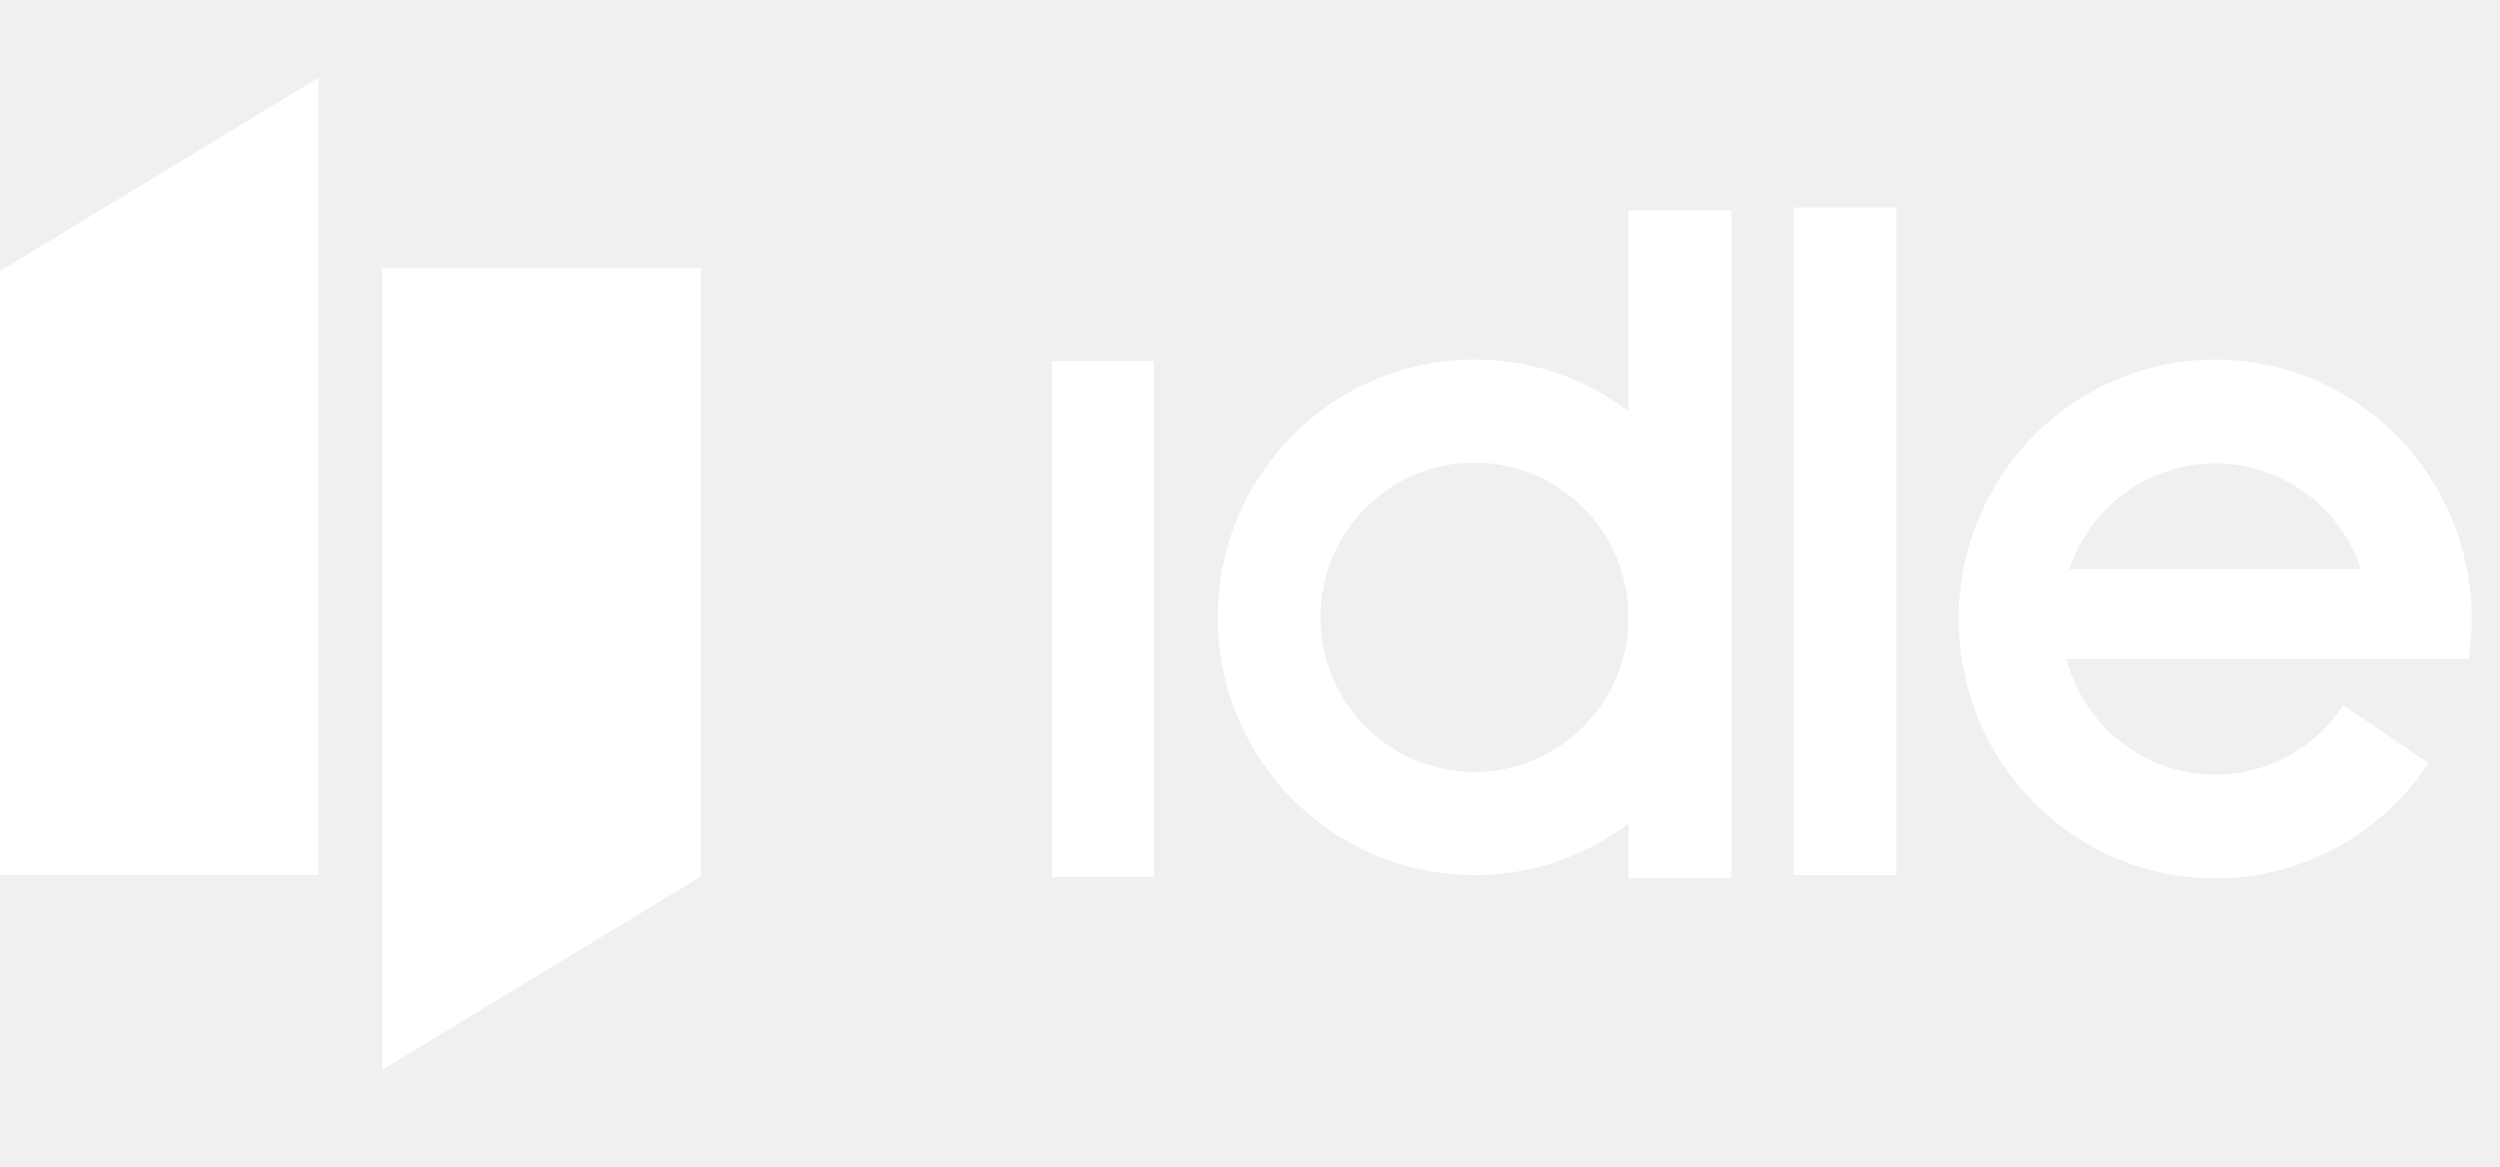
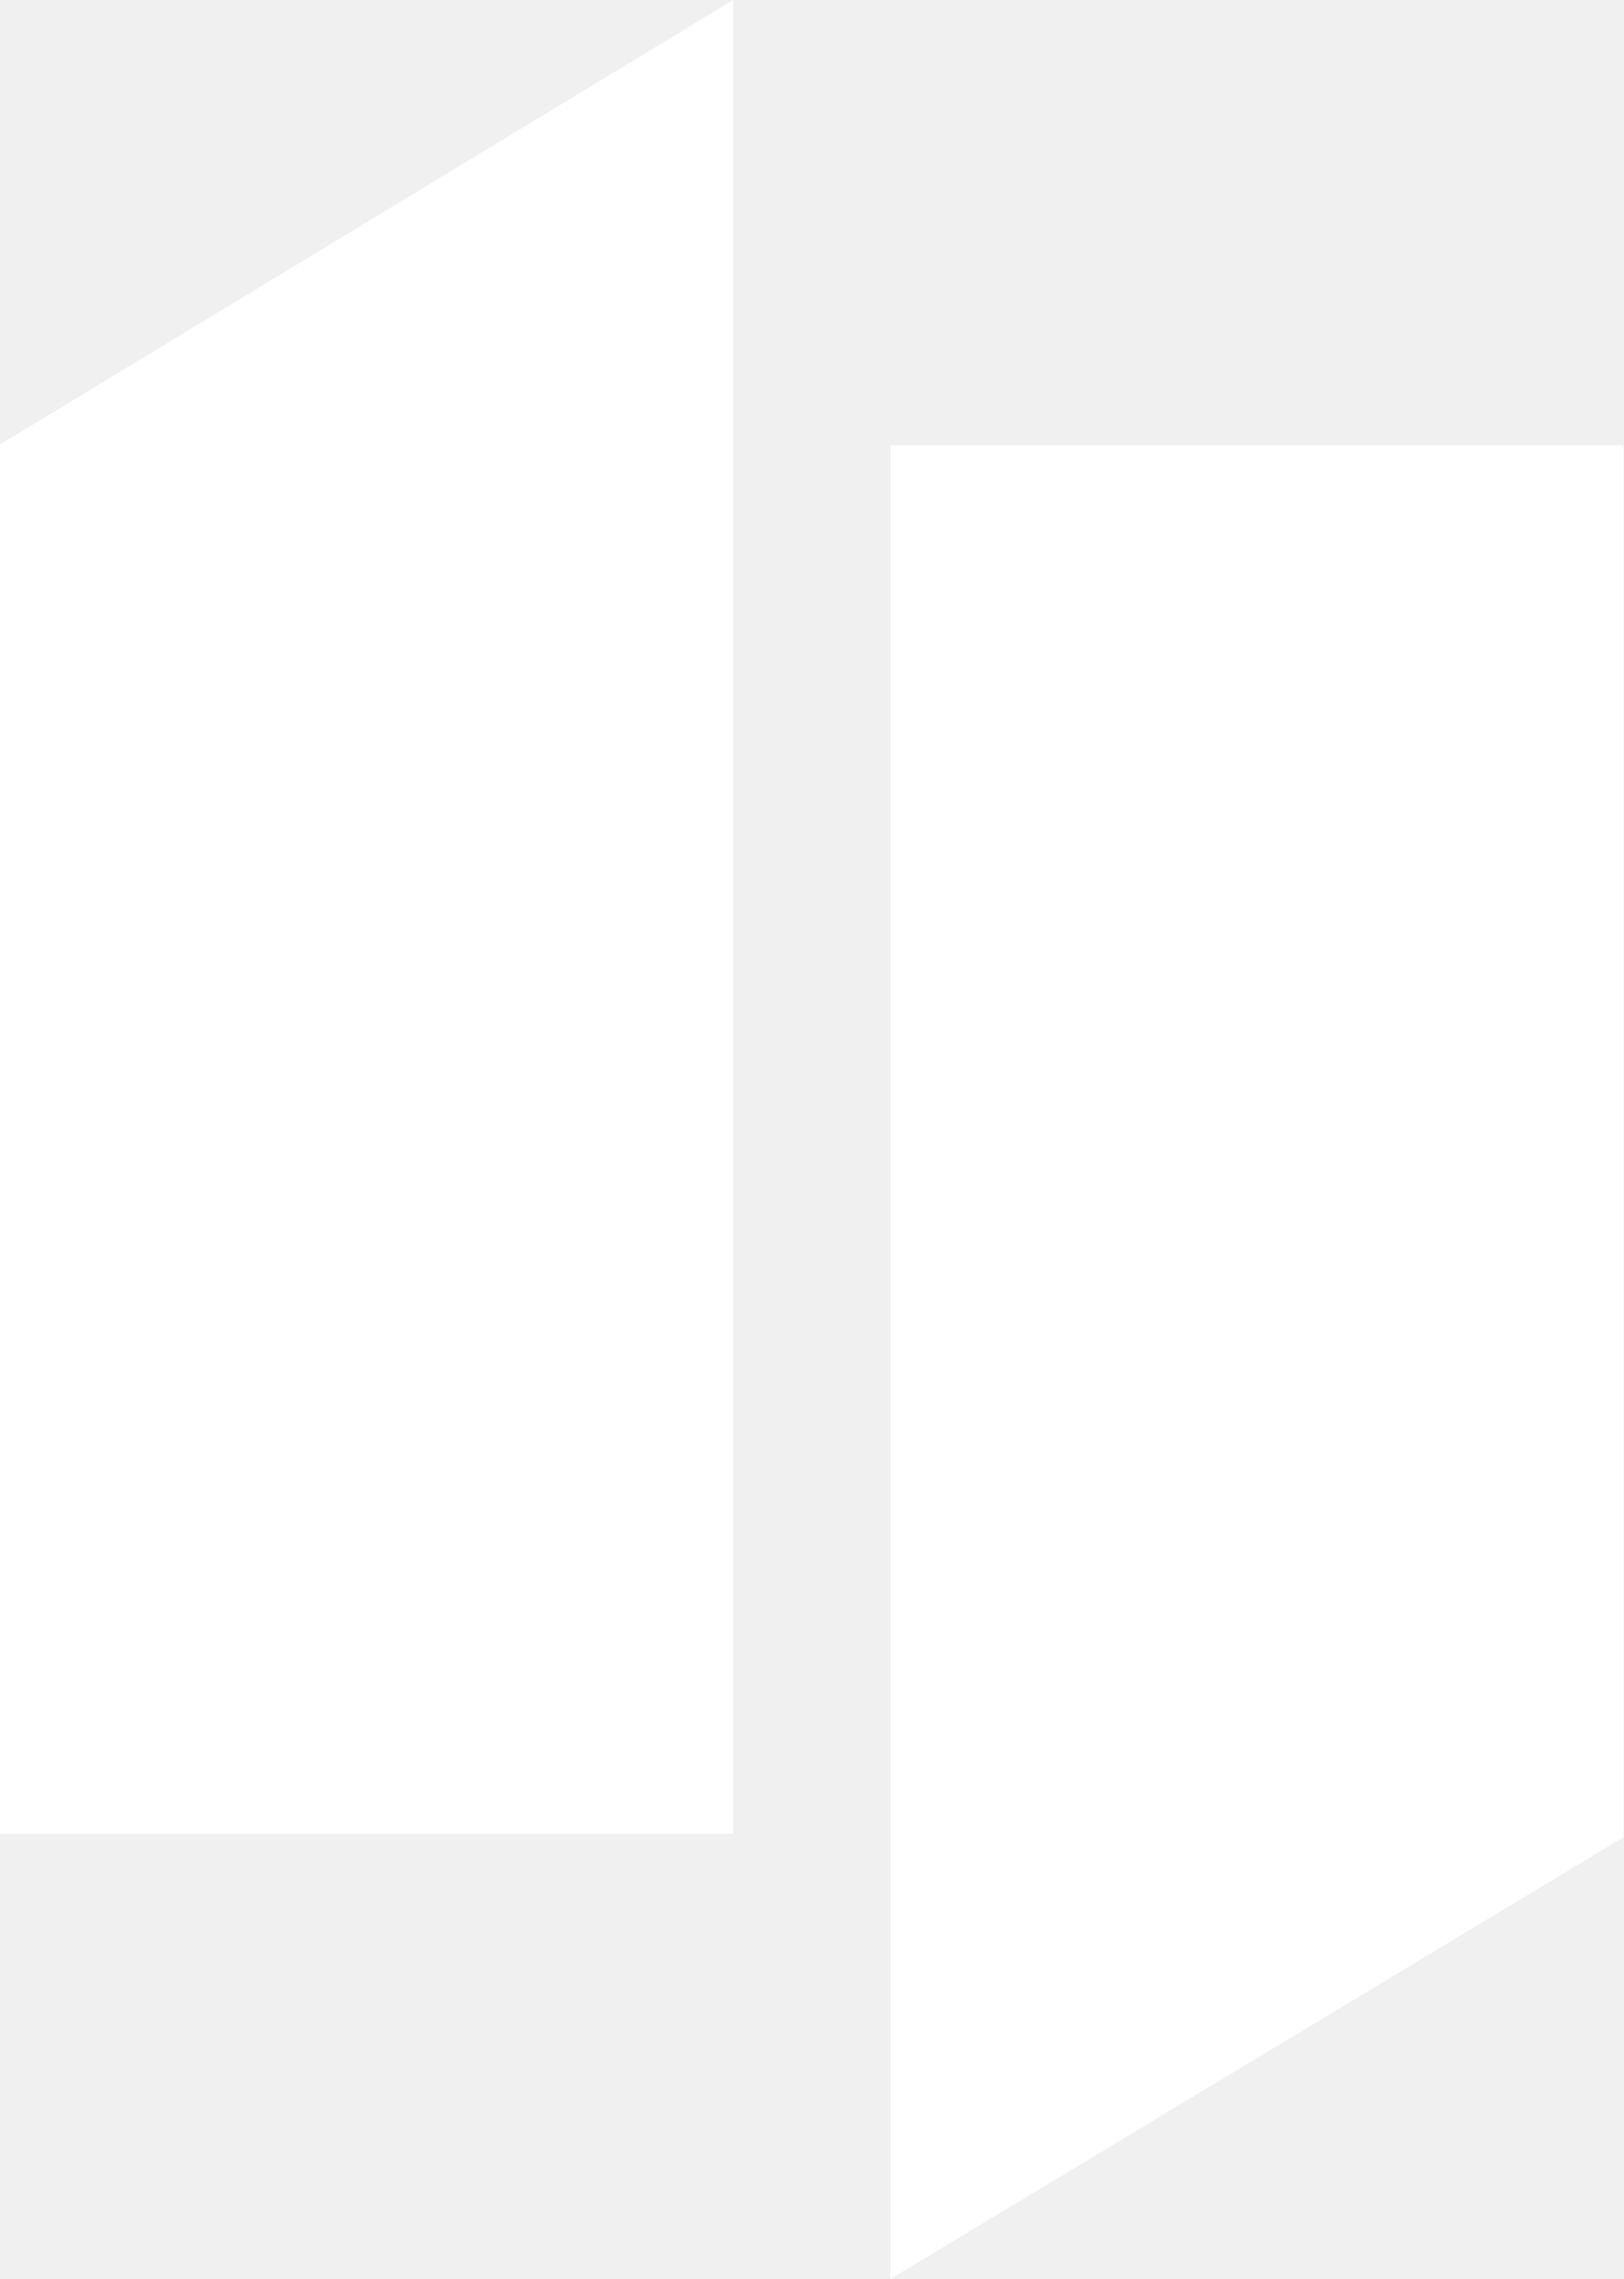
- <svg xmlns="http://www.w3.org/2000/svg" width="75" height="35" viewBox="0 0 75 35" fill="none">
-   <path fill-rule="evenodd" clip-rule="evenodd" d="M9.556 2.333V26.248H0V8.131L9.556 2.333Z" fill="white" />
-   <path fill-rule="evenodd" clip-rule="evenodd" d="M11.467 32.093V8.034H21.024V8.309V26.296L11.467 32.093Z" fill="white" />
-   <path d="M31.561 10.839H34.619V26.298H31.561V10.839Z" fill="white" />
-   <path d="M31.561 10.839H34.619V26.298H31.561V10.839Z" fill="white" />
-   <path d="M51.937 18.52C51.937 22.79 48.488 26.252 44.234 26.252C39.98 26.252 36.532 22.79 36.532 18.52C36.532 14.249 39.98 10.787 44.234 10.787C48.488 10.787 51.937 14.249 51.937 18.52ZM39.613 18.52C39.613 21.082 41.682 23.159 44.234 23.159C46.787 23.159 48.856 21.082 48.856 18.52C48.856 15.957 46.787 13.88 44.234 13.88C41.682 13.88 39.613 15.957 39.613 18.52Z" fill="white" />
-   <path d="M48.856 6.31H51.937V26.337H48.856V6.31Z" fill="white" />
-   <path d="M53.807 6.227H56.889V26.254H53.807V6.227Z" fill="white" />
-   <path d="M74.06 19.771C74.353 17.876 73.943 15.938 72.909 14.329C71.875 12.721 70.29 11.555 68.458 11.056C66.626 10.557 64.676 10.76 62.983 11.625C61.29 12.491 59.973 13.958 59.284 15.746C58.595 17.533 58.584 19.515 59.252 21.31C59.92 23.106 61.22 24.588 62.903 25.474C64.587 26.359 66.534 26.585 68.371 26.107C70.209 25.63 71.807 24.483 72.86 22.887L70.298 21.16C69.667 22.118 68.708 22.806 67.605 23.093C66.502 23.379 65.334 23.244 64.324 22.712C63.315 22.181 62.534 21.291 62.133 20.214C61.733 19.137 61.739 17.948 62.153 16.875C62.566 15.803 63.356 14.922 64.372 14.403C65.388 13.884 66.558 13.762 67.657 14.062C68.756 14.361 69.707 15.06 70.328 16.026C70.948 16.991 71.194 18.154 71.018 19.291L74.06 19.771Z" fill="white" />
-   <path d="M60.24 17.074H73.857L74.049 19.768H60.24V17.074Z" fill="white" />
+ <svg xmlns="http://www.w3.org/2000/svg" fill="none" height="87" viewBox="0 0 62 87" width="62">
+   <g clip-rule="evenodd" fill="#fff" fill-rule="evenodd">
+     <path d="m28 0v70h-28v-53.03z" />
+     <path d="m34 87v-70h28v.799 52.333z" />
+   </g>
</svg>
